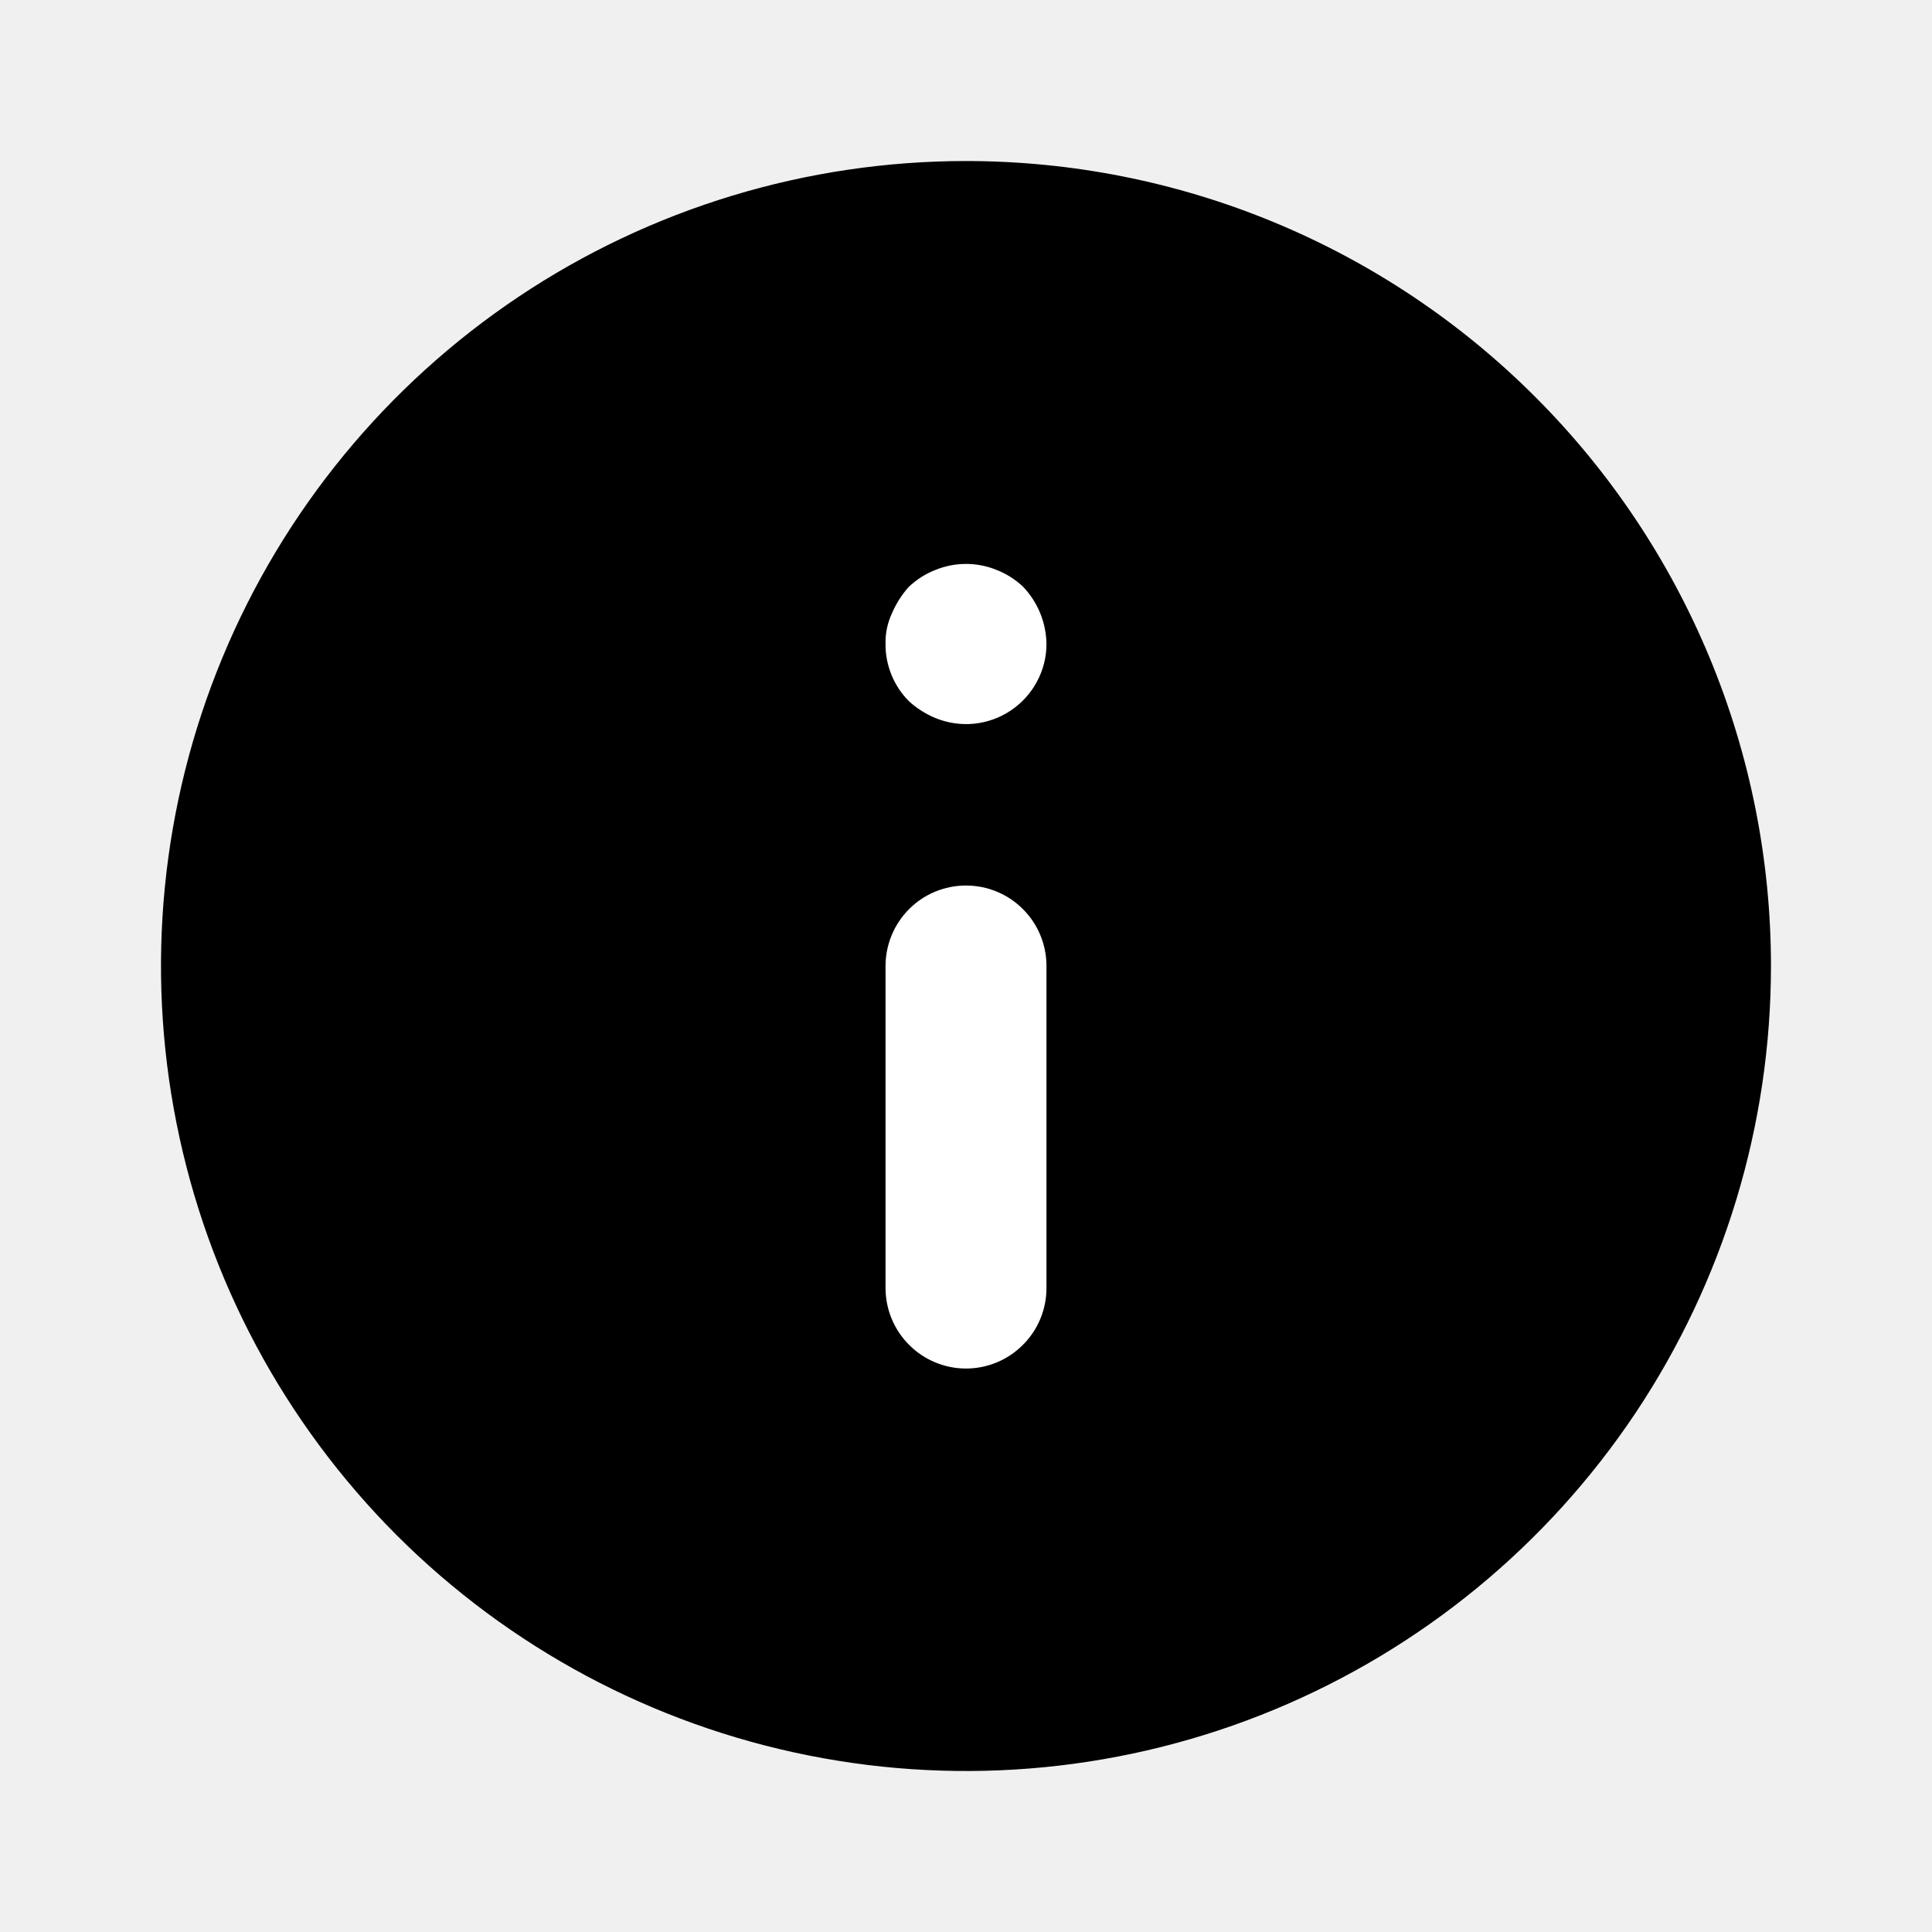
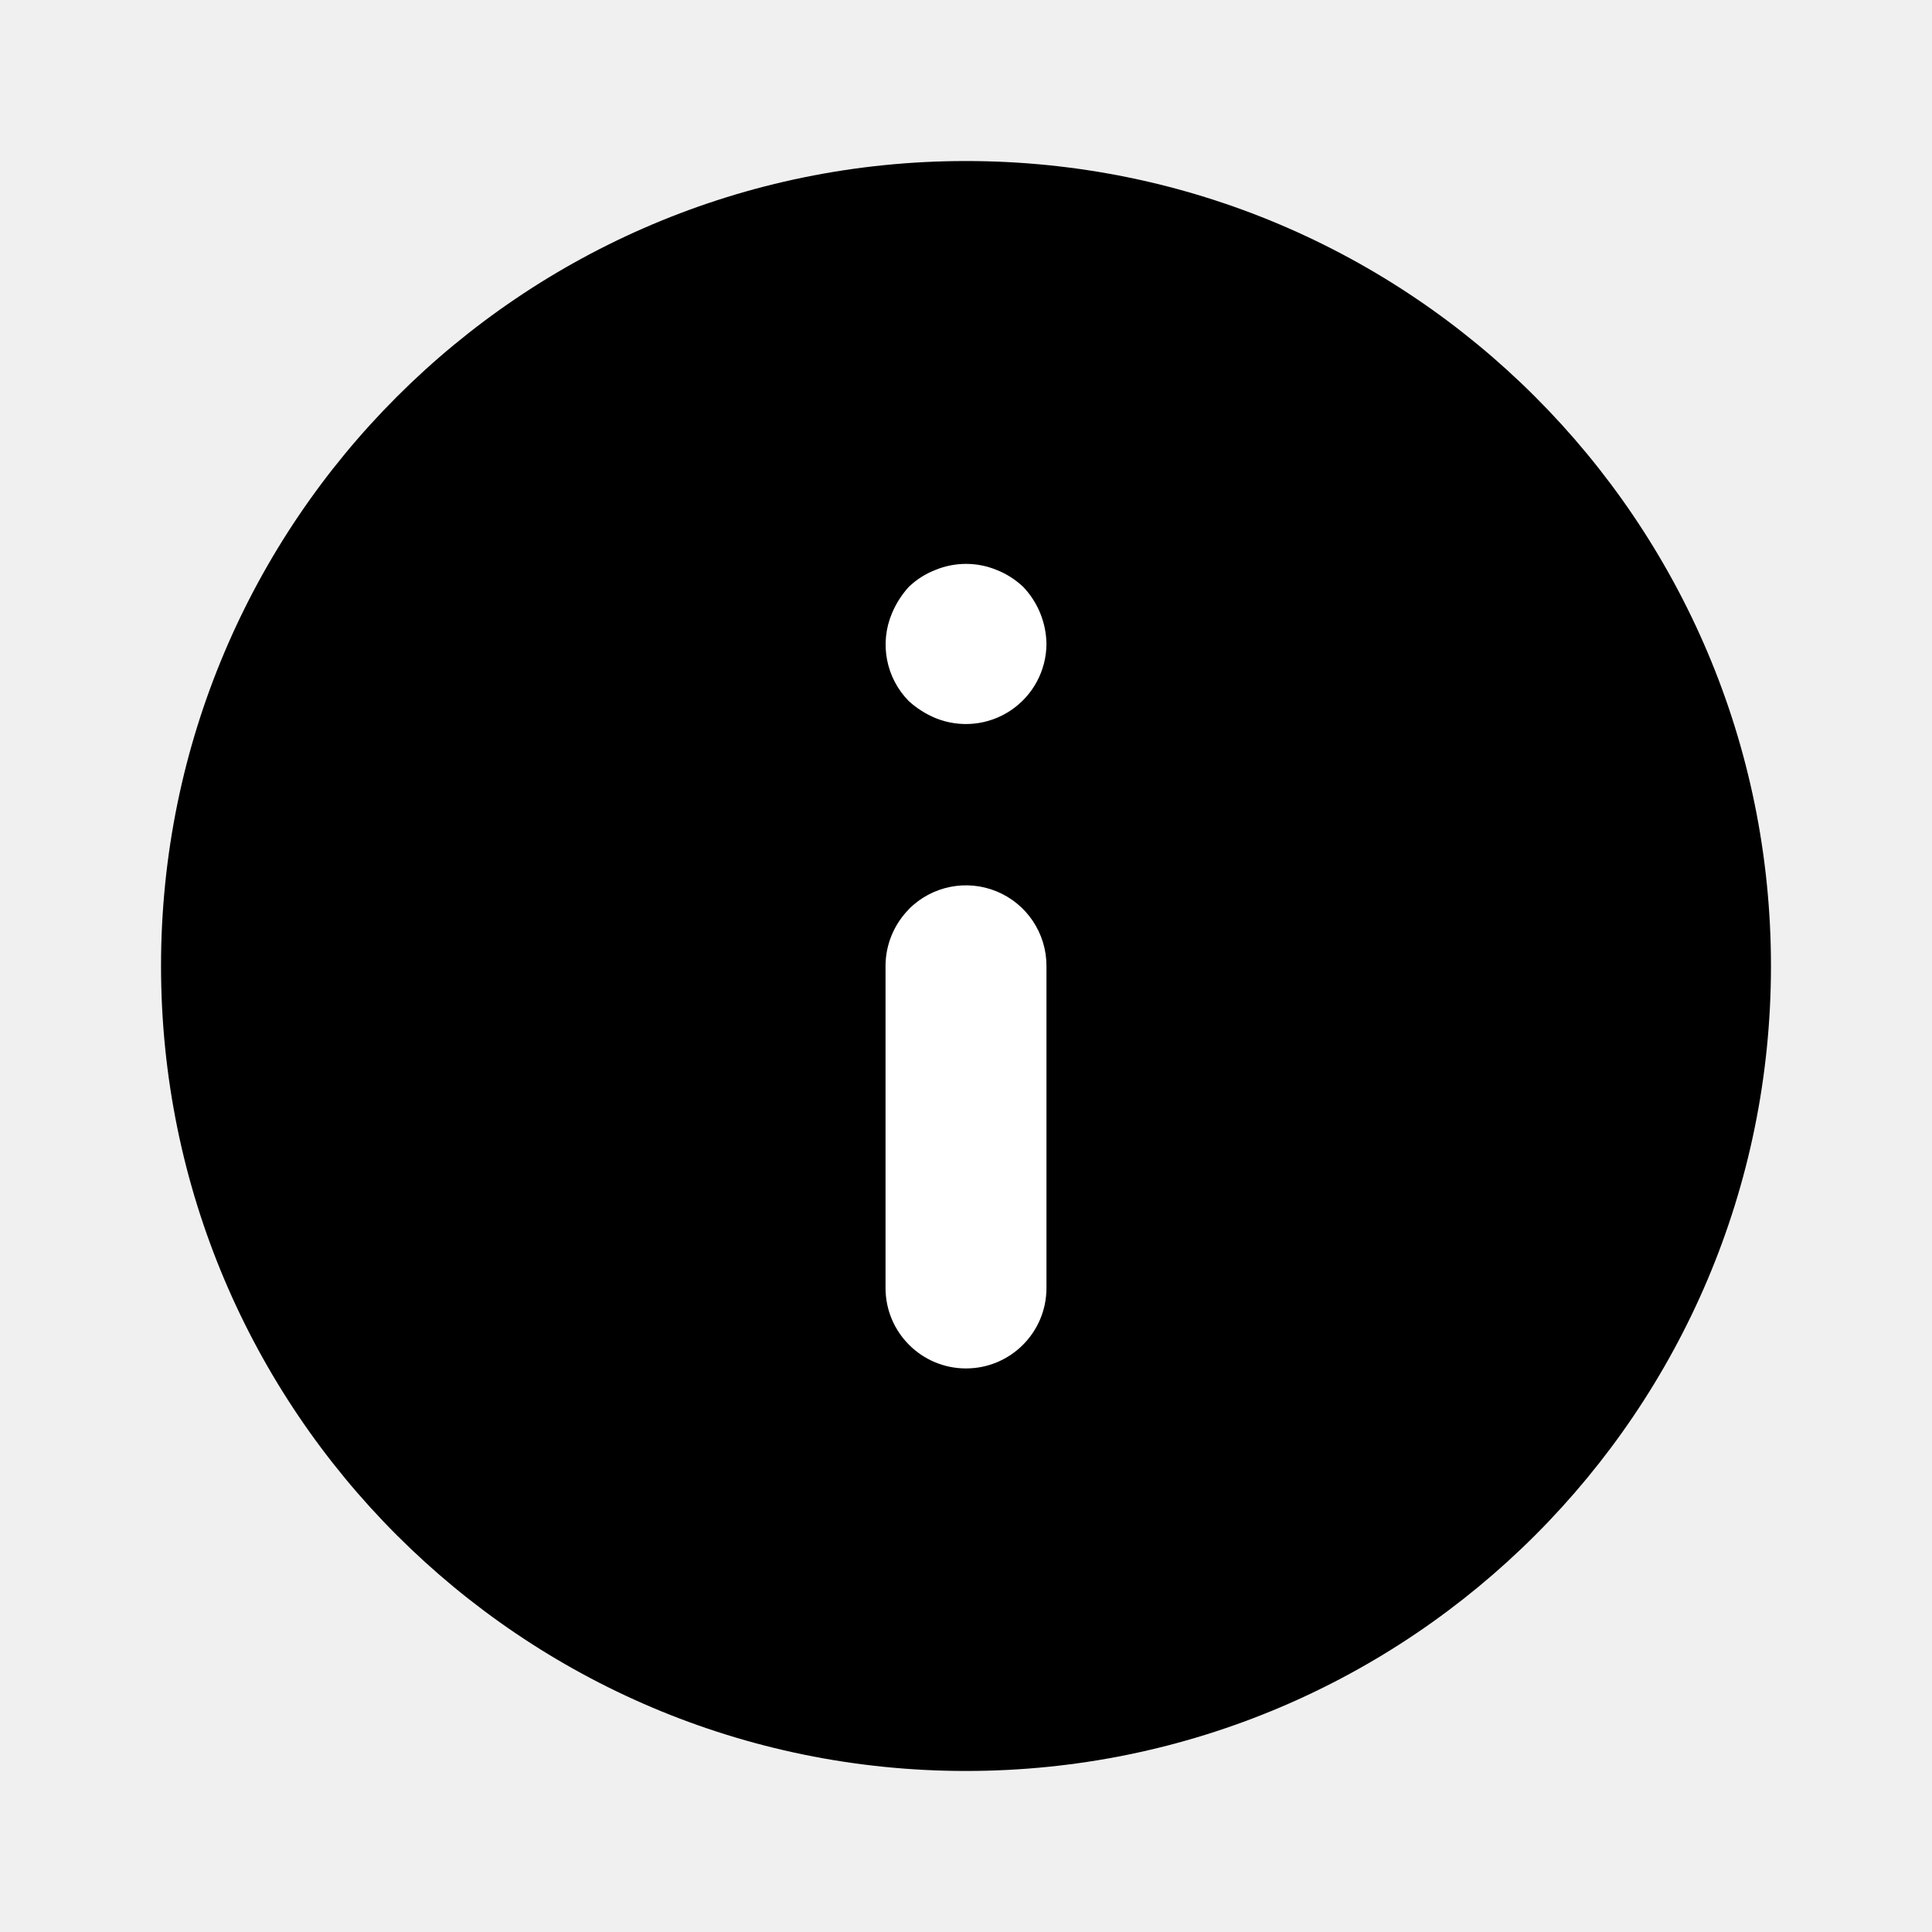
<svg xmlns="http://www.w3.org/2000/svg" width="20" height="20" viewBox="0 0 20 20" fill="none">
-   <path d="M10 1.667C8.352 1.667 6.74 2.155 5.37 3.071C4 3.987 2.932 5.288 2.301 6.811C1.67 8.334 1.505 10.009 1.827 11.626C2.148 13.242 2.942 14.727 4.107 15.893C5.273 17.058 6.758 17.852 8.374 18.173C9.991 18.495 11.666 18.33 13.189 17.699C14.712 17.068 16.013 16 16.929 14.63C17.844 13.259 18.333 11.648 18.333 10C18.333 8.906 18.118 7.822 17.699 6.811C17.28 5.8 16.666 4.881 15.892 4.108C15.119 3.334 14.2 2.72 13.189 2.301C12.178 1.882 11.094 1.667 10 1.667Z" fill="currentColor" />
-   <path d="M9.411 9.411C9.567 9.254 9.779 9.167 10 9.167C10.221 9.167 10.433 9.254 10.589 9.411C10.746 9.567 10.833 9.779 10.833 10V13.333C10.833 13.554 10.746 13.766 10.589 13.922C10.433 14.079 10.221 14.167 10 14.167C9.779 14.167 9.567 14.079 9.411 13.922C9.255 13.766 9.167 13.554 9.167 13.333V10C9.167 9.779 9.255 9.567 9.411 9.411Z" fill="white" />
-   <path d="M9.683 5.9C9.886 5.817 10.114 5.817 10.317 5.9C10.419 5.94 10.512 5.999 10.592 6.075C10.744 6.235 10.83 6.446 10.833 6.667C10.833 6.803 10.799 6.937 10.734 7.057C10.669 7.178 10.576 7.28 10.462 7.356C10.349 7.432 10.218 7.478 10.082 7.492C9.947 7.505 9.81 7.485 9.683 7.433C9.582 7.391 9.489 7.332 9.408 7.258C9.331 7.18 9.27 7.088 9.229 6.987C9.187 6.885 9.166 6.776 9.167 6.667C9.164 6.557 9.187 6.449 9.233 6.35C9.276 6.249 9.335 6.156 9.408 6.075C9.488 5.999 9.581 5.94 9.683 5.9Z" fill="white" />
+   <path d="M10 1.667a8.333 8.333 0 1 0 0 16.666 8.333 8.333 0 0 0 0-16.666Z" fill="currentColor" />
+   <path d="M9.41 9.41a.833.833 0 0 1 1.423.59v3.333a.833.833 0 1 1-1.666 0V10c0-.221.088-.433.244-.59ZM9.683 5.9a.833.833 0 0 1 .634 0c.102.04.195.1.275.175.152.16.238.37.241.592a.834.834 0 0 1-1.15.766.958.958 0 0 1-.275-.175.833.833 0 0 1-.175-.908.958.958 0 0 1 .175-.275.834.834 0 0 1 .275-.175Z" fill="#fff" />
</svg>
